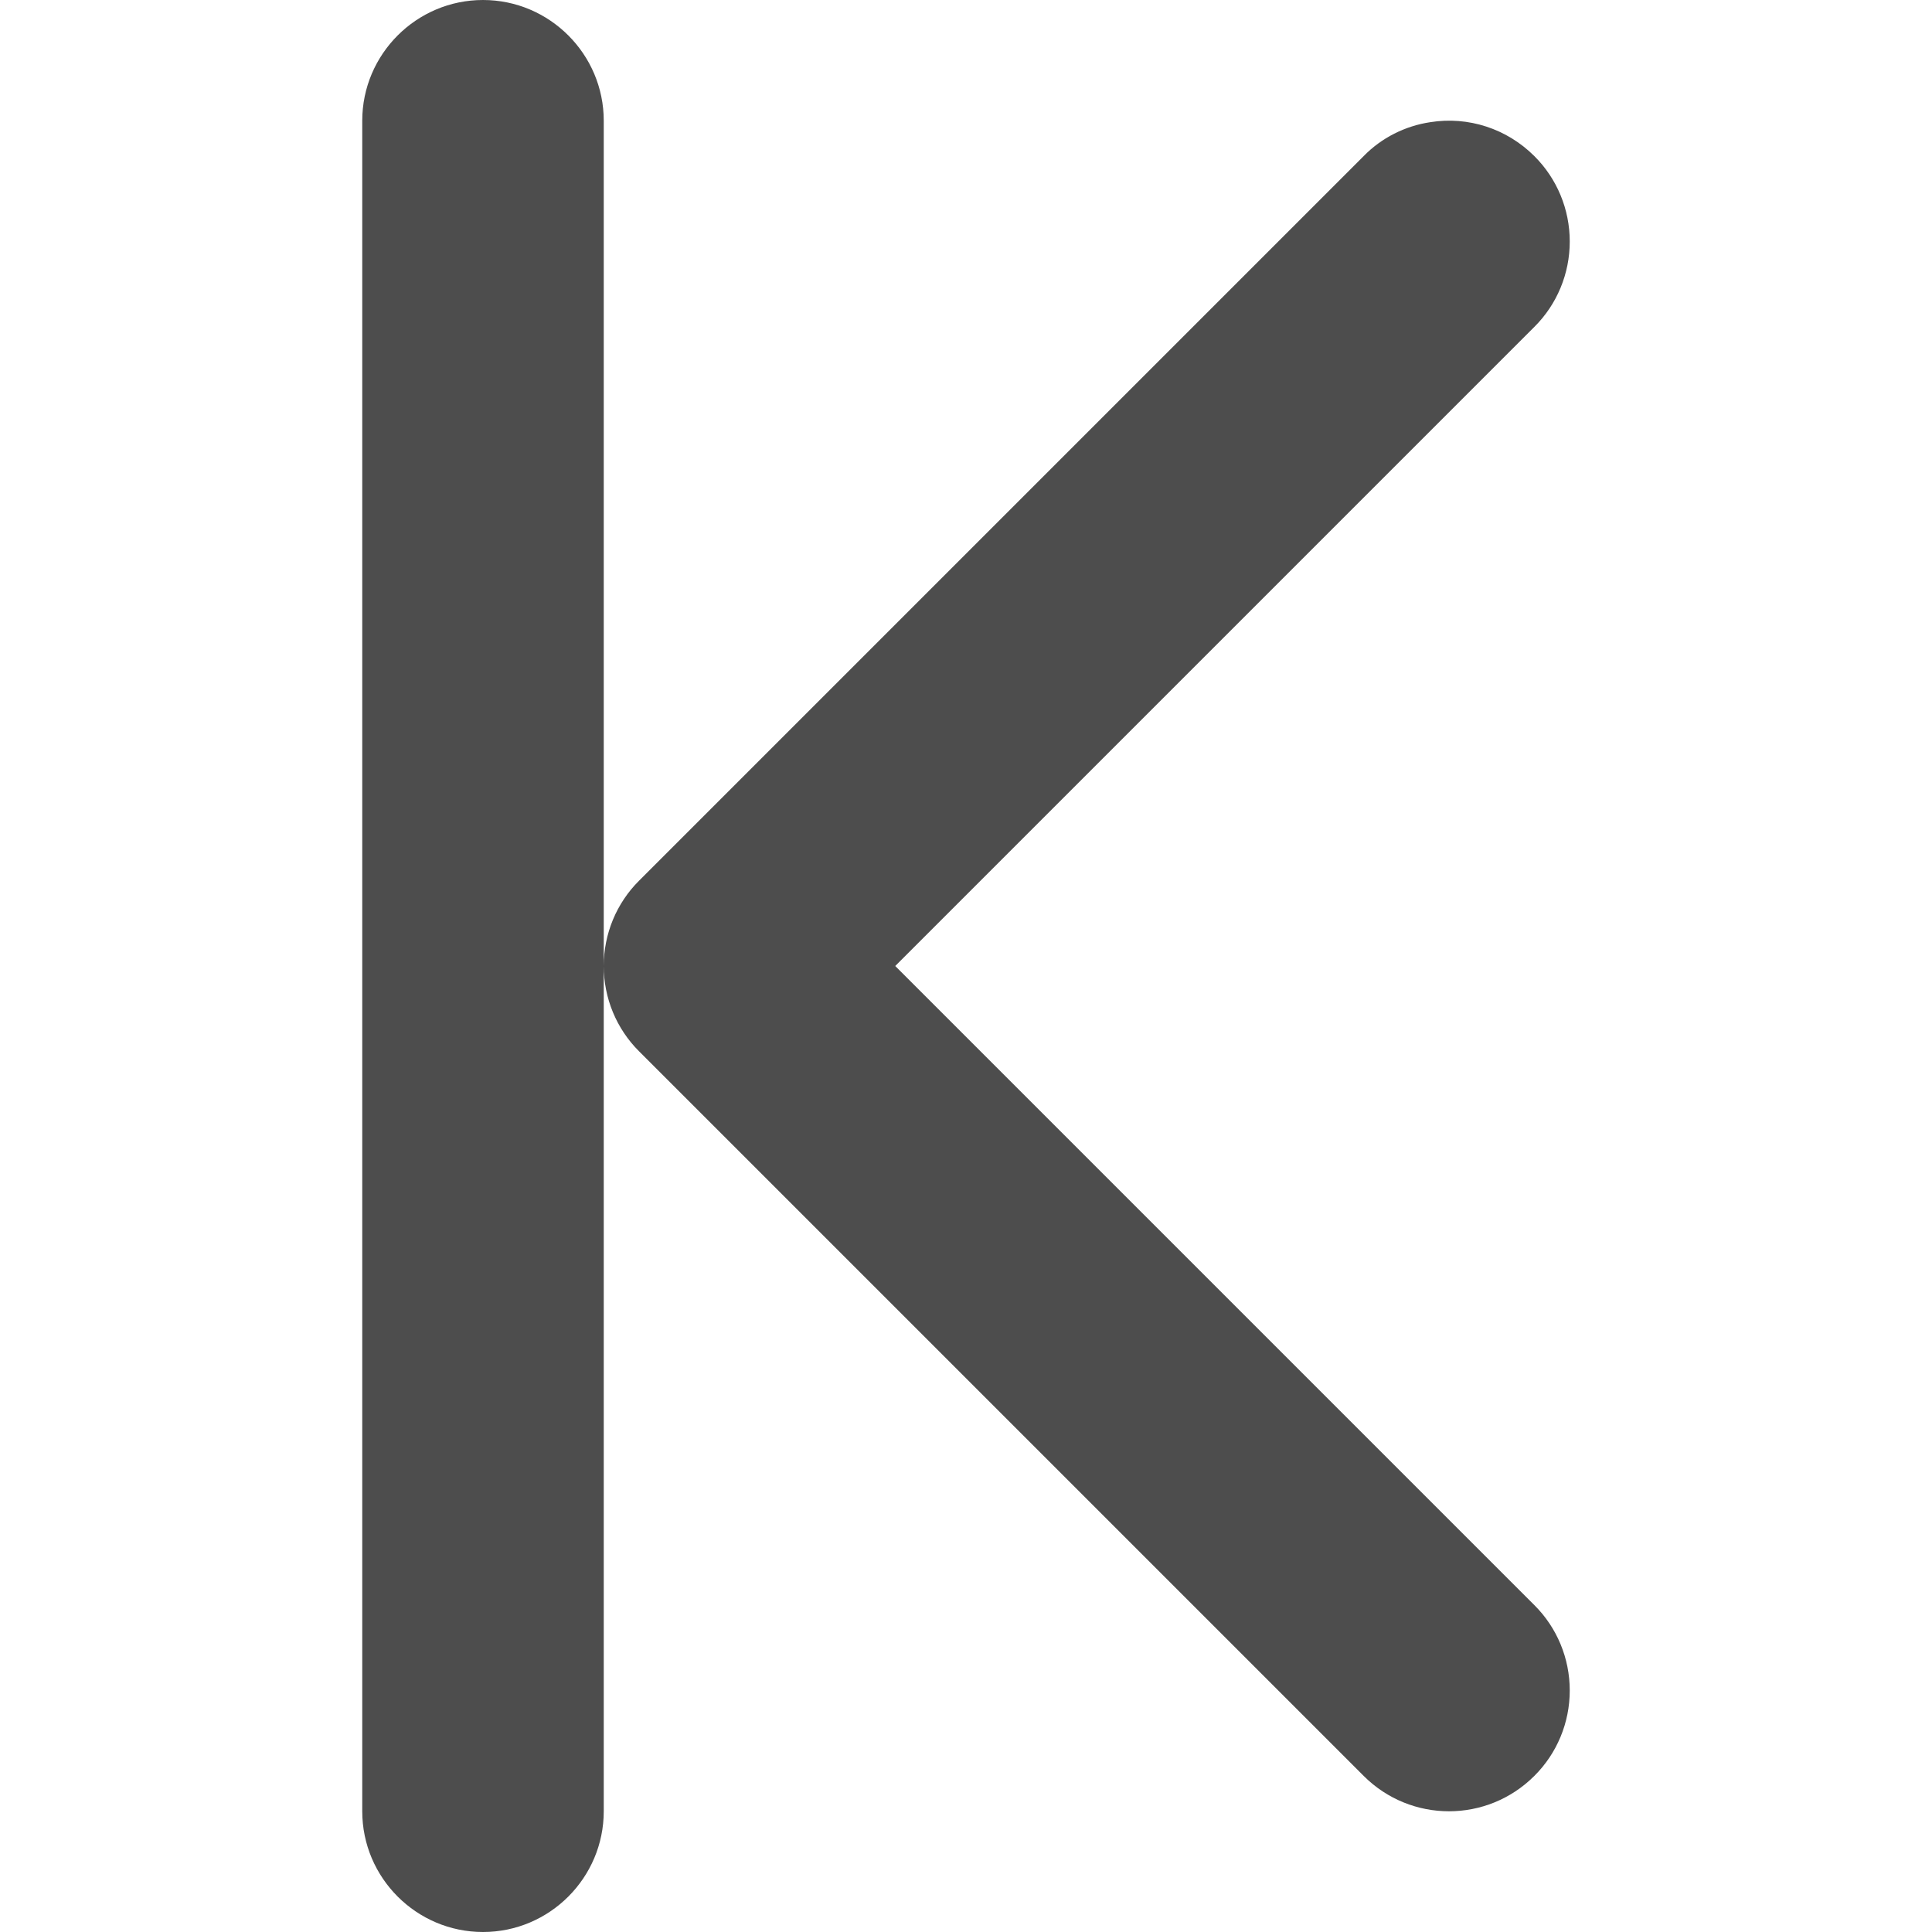
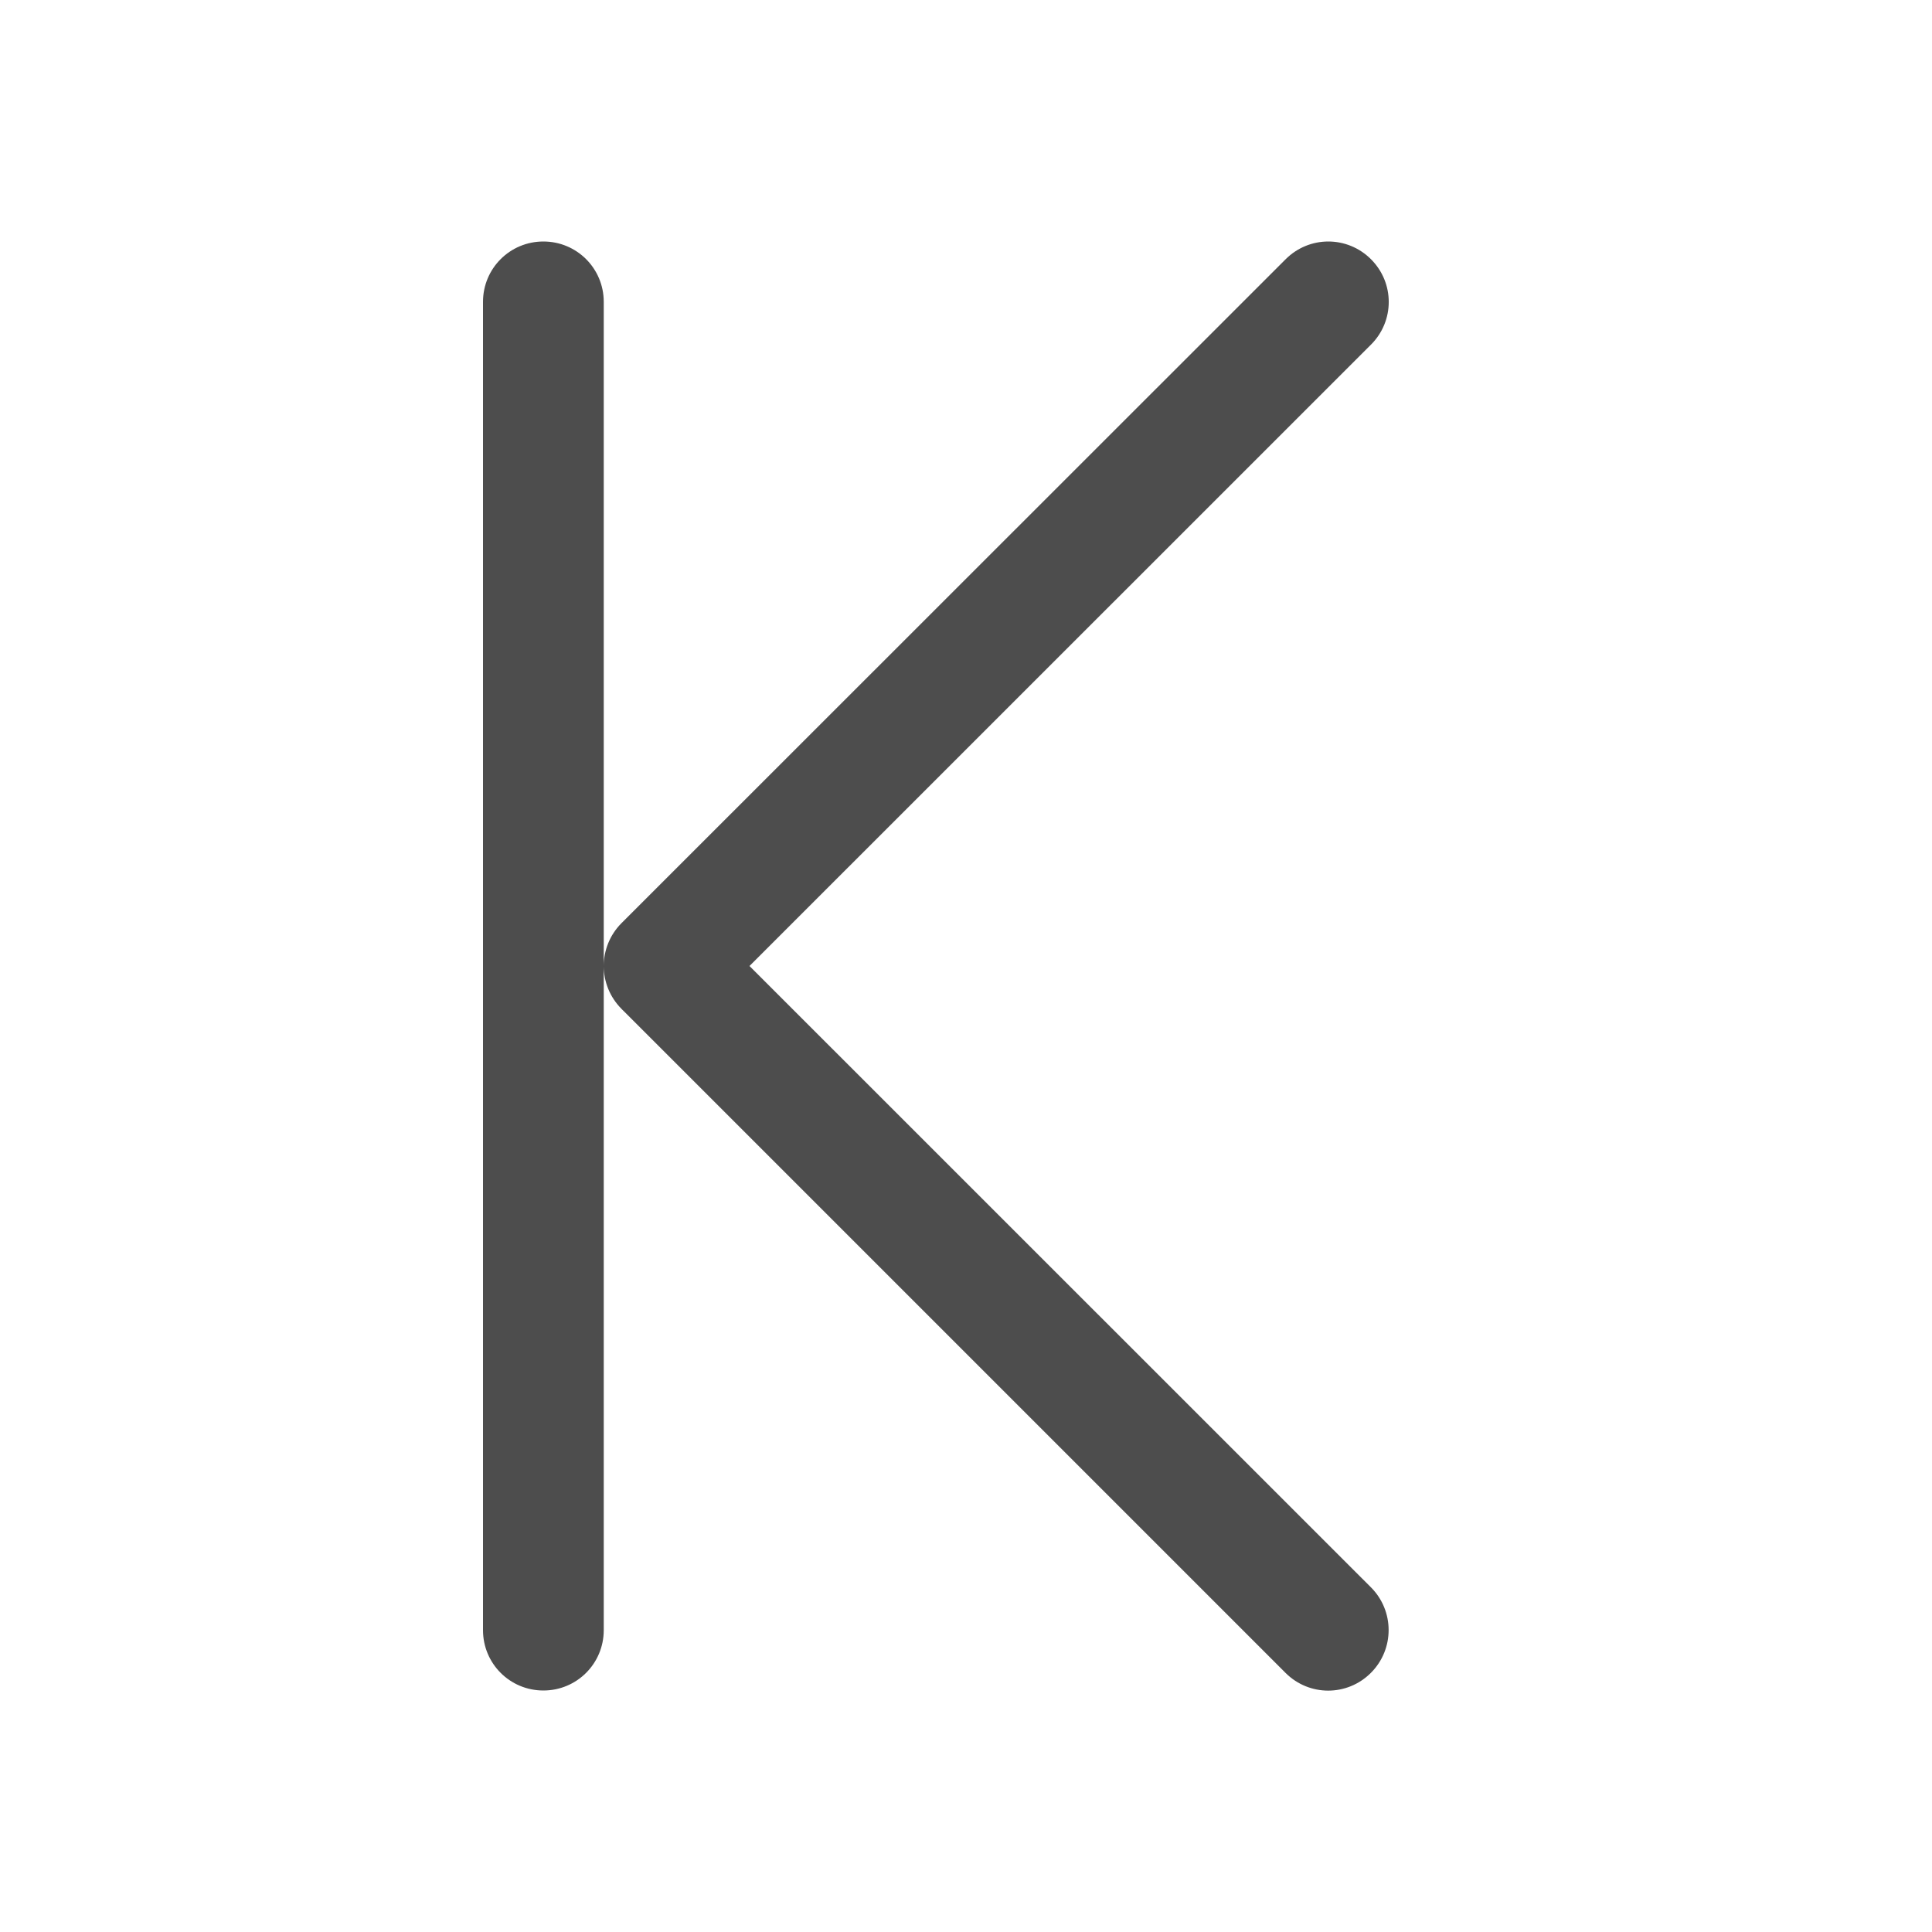
- <svg xmlns="http://www.w3.org/2000/svg" height="16px" viewBox="0 0 16 16" width="16px" version="1.1" id="svg1">
-   <defs id="defs1">
+ <svg xmlns="http://www.w3.org/2000/svg" width="16" height="16" viewBox="0 0 16 16" version="1.1" id="svg11945">
+   <defs id="defs11942">
    <style id="current-color-scheme" type="text/css">
-         .ColorScheme-Text { color:#4d4d4d; } .ColorScheme-Highlight { color:#4285f4; } .ColorScheme-NeutralText { color:#ff9800; } .ColorScheme-PositiveText { color:#4caf50; } .ColorScheme-NegativeText { color:#f44336; }
-      </style>
+         .ColorScheme-Text { color:#4d4d4d; }
+         .ColorScheme-Highlight { color:#4285f4; }
+         .ColorScheme-NeutralText { color:#ff9800; }
+         .ColorScheme-PositiveText { color:#4caf50; }
+         .ColorScheme-NegativeText { color:#f44336; }</style>
  </defs>
-   <path id="path1" style="fill:currentColor" class="ColorScheme-Text" d="M 4 0 C 3.449 0 3 0.449 3 1 L 3 15 C 3 15.551 3.449 16 4 16 C 4.551 16 5 15.551 5 15 L 5 8 L 5 1 C 5 0.449 4.551 0 4 0 z M 5 8 C 5 8.266 5.105 8.52 5.293 8.707 L 11.293 14.707 C 11.684 15.098 12.316 15.098 12.707 14.707 C 12.895 14.52 13 14.266 13 14 C 13 13.734 12.895 13.48 12.707 13.293 L 7.414 8 L 12.707 2.707 C 12.895 2.52 13 2.266 13 2 C 13 1.734 12.895 1.48 12.707 1.293 C 12.48 1.066 12.16 0.961 11.844 1.012 C 11.637 1.043 11.441 1.141 11.293 1.293 L 5.293 7.293 C 5.105 7.48 5 7.734 5 8 z " />
+   <path id="rect923" style="fill:currentColor;fill-opacity:1;stroke-width:5;stroke-linecap:round;stroke-linejoin:round" class="ColorScheme-Text" d="m 4.5,2 c -0.277,0 -0.5,0.223 -0.5,0.5 V 13.5 c 0,0.277 0.223,0.5 0.5,0.5 0.277,0 0.5,-0.223 0.5,-0.5 V 8 2.5 C 5,2.223 4.777,2 4.5,2 Z M 5,8 c -1.1e-6,0.128 0.049,0.256 0.146,0.354 0.006,0.006 0.013,0.014 0.02,0.02 l 5.48,5.48 c 0.196,0.196 0.511,0.196 0.707,0 0.196,-0.196 0.196,-0.513 0,-0.709 L 6.207,8 11.354,2.854 c 0.196,-0.196 0.196,-0.511 0,-0.707 -0.196,-0.196 -0.511,-0.196 -0.707,0 L 5.146,7.646 C 5.049,7.744 5,7.872 5,8 Z" />
</svg>
